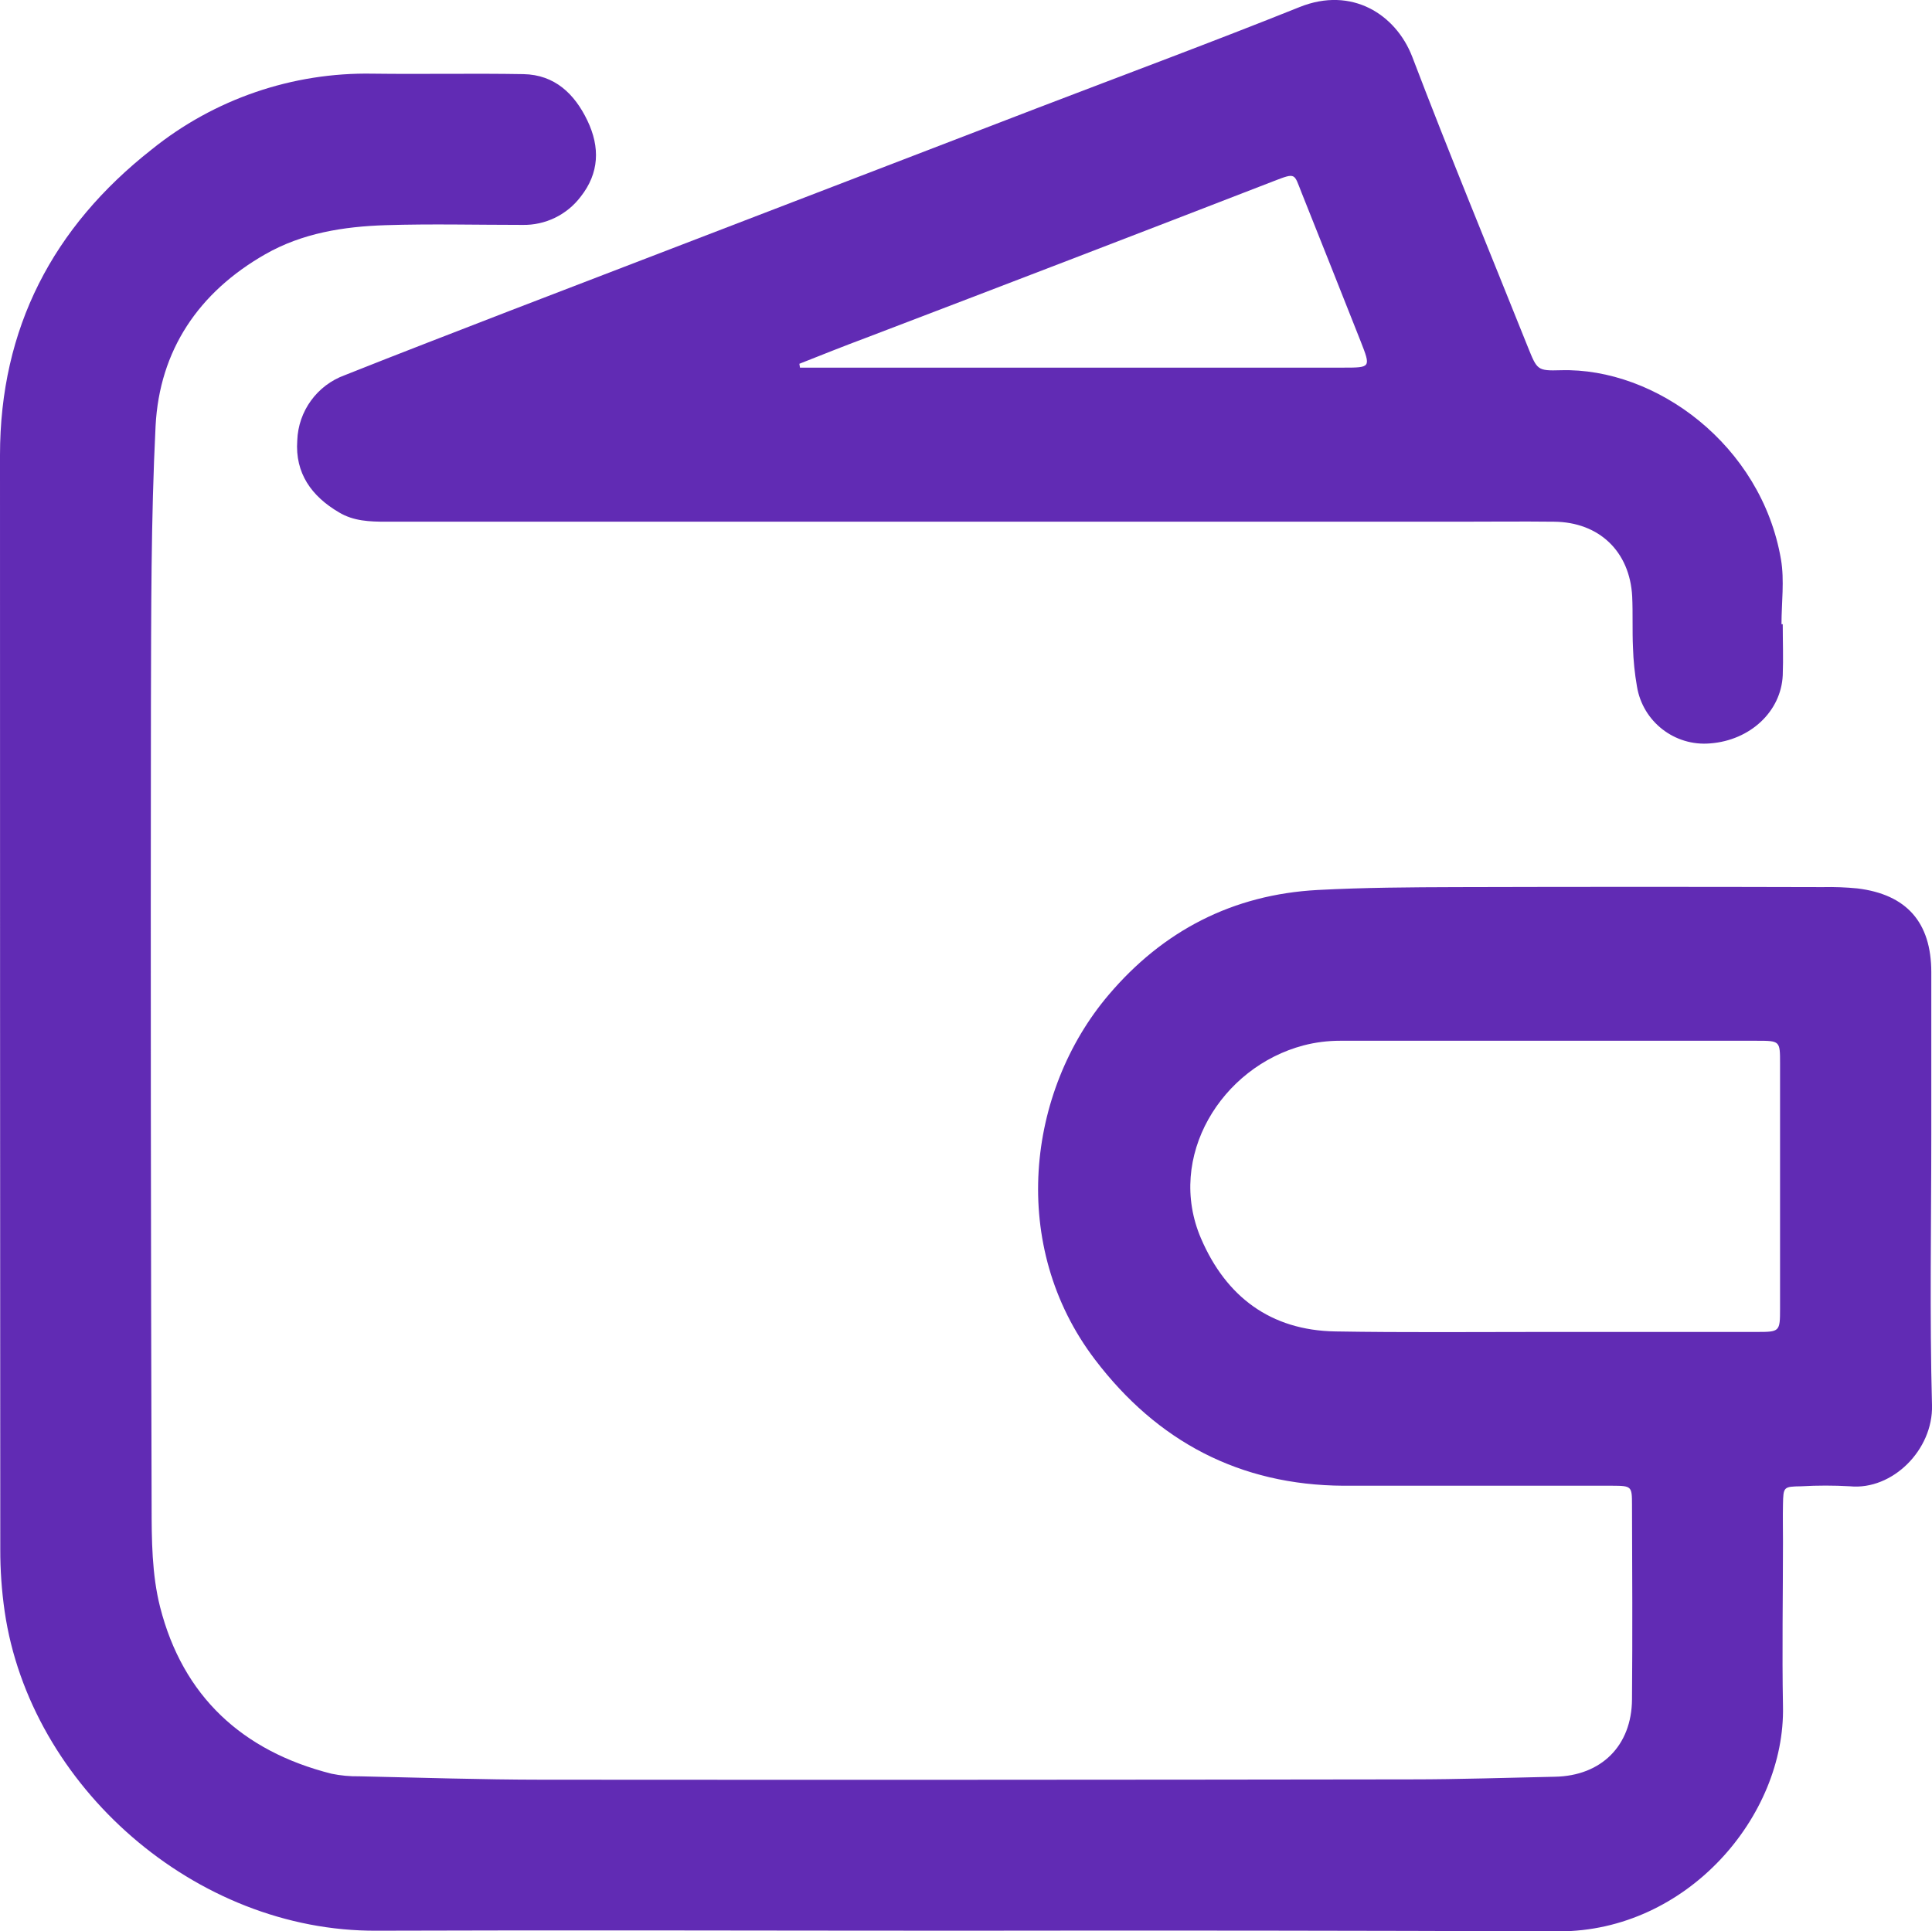
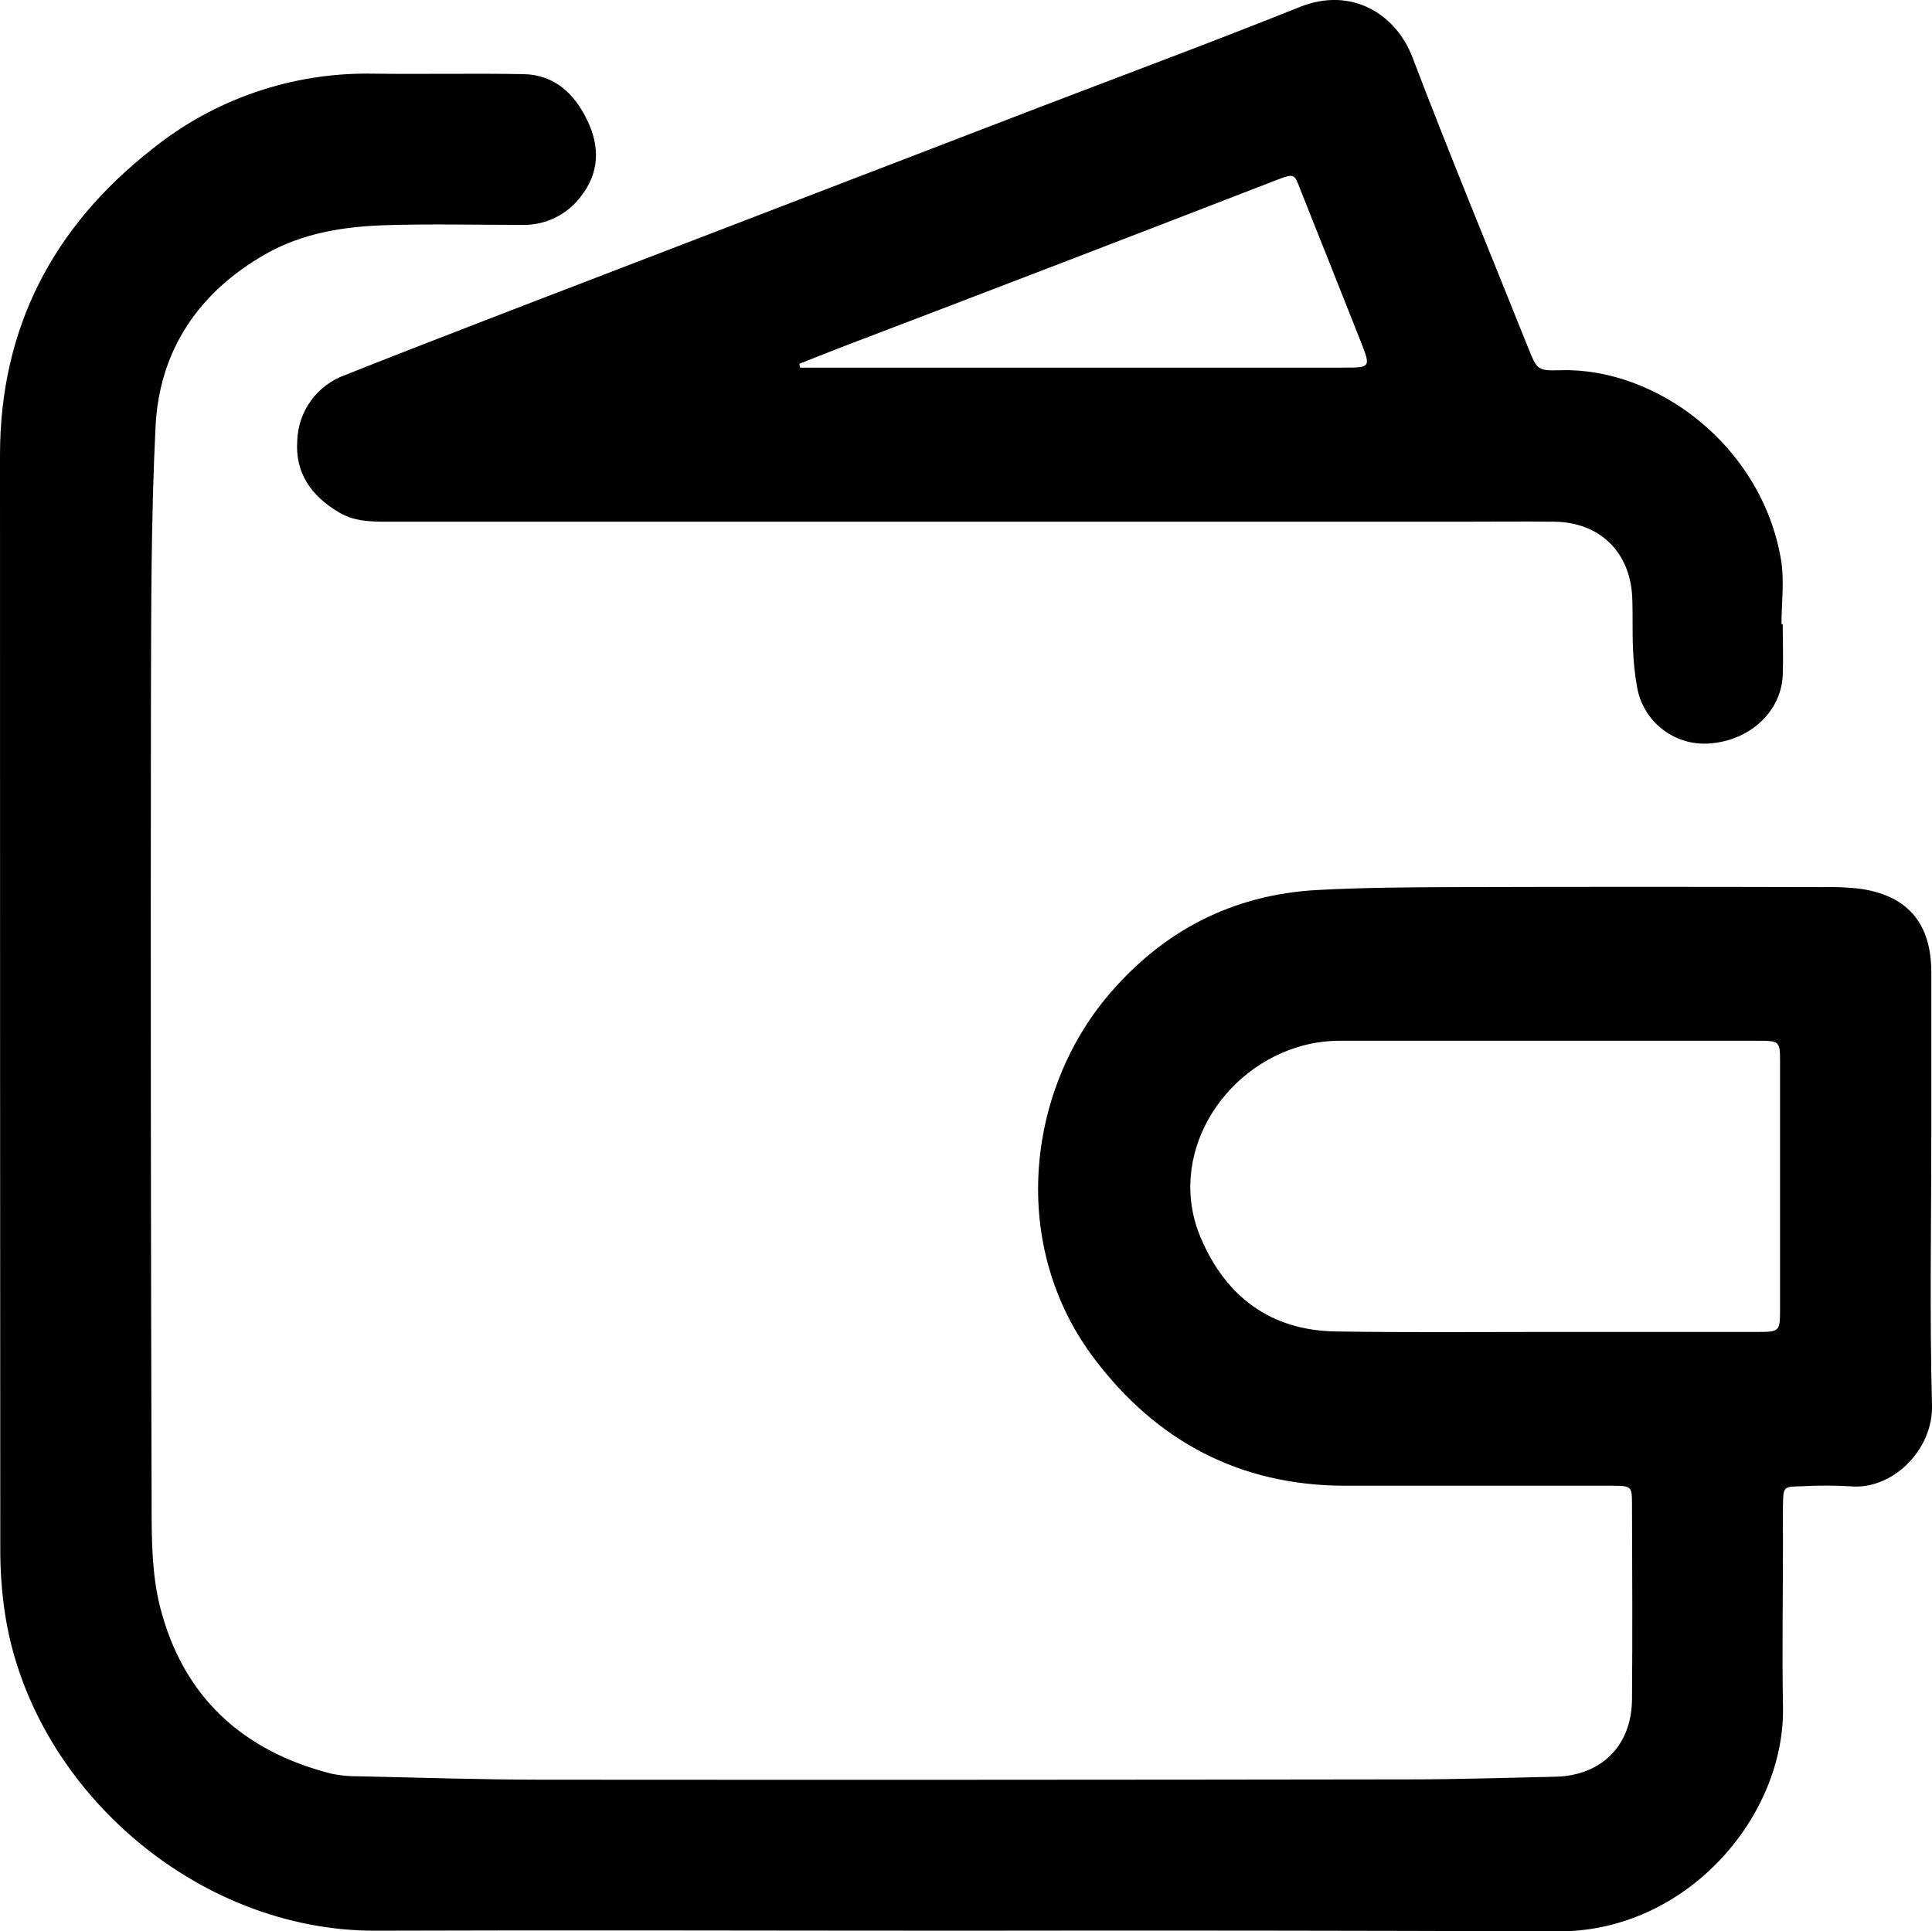
<svg xmlns="http://www.w3.org/2000/svg" viewBox="0 0 415.9 415.71">
-   <defs>
-     <style>.cls-1{fill:#612bb4;}</style>
-   </defs>
-   <g id="Layer_2" data-name="Layer 2">
-     <g id="Layer_1-2" data-name="Layer 1">
-       <g id="PAY">
-         <path class="cls-1" d="M206.83,415.67c-41.91,0-83.82-.15-125.73,0C42,415.9,6.46,384.49,1,346.91a92.15,92.15,0,0,1-.94-13.39Q0,215.79,0,98C0,70.65,11.4,48.88,32.64,32.19A73.64,73.64,0,0,1,80.26,15.86c10.81.14,21.62-.09,32.43.1,6.73.13,11,4.24,13.76,10S129,37.28,125,42.35a15.34,15.34,0,0,1-12.56,6.07c-9.81,0-19.63-.25-29.43.06-9,.29-17.92,1.69-25.91,6.26-14.33,8.18-22.77,20.65-23.61,37-1,20.08-.94,40.22-1,60.33q-.11,86.07.15,172.14c0,7.27.05,14.79,1.82,21.76,4.9,19.24,17.71,31.05,36.9,35.9a27.41,27.41,0,0,0,6,.56c13.13.28,26.25.72,39.38.73q93.55.07,187.1-.07c10.31,0,20.61-.36,30.91-.57,9.93-.19,16.49-6.64,16.57-16.63.12-14,.05-27.94,0-41.91,0-4-.09-4.09-4.22-4.11-13.14,0-26.28,0-39.42,0-6.15,0-12.31,0-18.46,0-22.35-.12-40.11-9.54-53.49-27.14C217.11,268.3,221,235,238.63,214.22c11.74-13.86,26.78-21.63,45-22.61,9.95-.53,19.93-.59,29.9-.62q39.42-.11,78.83,0a62,62,0,0,1,7.47.28c10.61,1.29,15.9,7.31,15.92,18q0,17.46,0,34.93c0,19.45-.37,38.92.15,58.37.25,9.53-8.49,18.31-17.67,17.42a91.4,91.4,0,0,0-10.47,0c-3.83.06-3.86.11-3.94,3.9-.06,2.66,0,5.32,0,8,0,11.81-.22,23.63,0,35.43.53,23.7-20.65,48.53-48.3,48.49Q271.18,415.57,206.83,415.67Zm125-128.91q23.17,0,46.36,0c4.92,0,5-.06,5-5q0-26.43,0-52.84c0-4.81,0-4.85-5-4.85q-44.87,0-89.72,0a31.13,31.13,0,0,0-7.86,1c-17.69,4.66-29.63,24-22.06,41.58,5.36,12.47,14.93,19.78,28.93,20C302.3,286.9,317.09,286.76,331.88,286.76Z" />
-         <path class="cls-1" d="M383.77,134.39c0,3.65.14,7.32,0,11-.36,7.79-7,14-15.62,14.66a14.69,14.69,0,0,1-15.76-12.24,59,59,0,0,1-.86-8.4c-.17-3.65,0-7.32-.17-11-.51-9.67-7.1-16-16.81-16.09-7-.08-14,0-20.95,0q-115.23,0-230.48,0c-3.53,0-7-.12-10.13-2-5.91-3.46-9.5-8.43-9-15.47A15.53,15.53,0,0,1,74.23,80.77C86,76.08,97.74,71.57,109.52,67q57-21.93,114-43.82C242.25,16,261.11,9,279.76,1.52,291-3,300.47,3.1,304,12.19c8,21,16.57,41.69,24.9,62.52,2,4.93,2,5.15,7.07,5,20.46-.6,43.2,16.06,47.42,40.74.77,4.52.11,9.29.11,13.93ZM172.08,78.32l.13.83h44.14l72.78,0c6,0,6,0,3.74-5.76q-6.33-16-12.69-31.93c-1.64-4.1-1.13-4.35-6-2.46q-43.9,17-87.86,33.77C181.54,74.55,176.82,76.45,172.08,78.32Z" />
-       </g>
-     </g>
-   </g>
+   <path d="M206.83,415.67c-41.91,0-83.82-.15-125.73,0C42,415.9,6.46,384.49,1,346.91a92.15,92.15,0,0,1-.94-13.39Q0,215.79,0,98C0,70.65,11.4,48.88,32.64,32.19A73.64,73.64,0,0,1,80.26,15.86c10.81.14,21.62-.09,32.43.1,6.73.13,11,4.24,13.76,10S129,37.28,125,42.35a15.34,15.34,0,0,1-12.56,6.07c-9.81,0-19.63-.25-29.43.06-9,.29-17.92,1.69-25.91,6.26-14.33,8.18-22.77,20.65-23.61,37-1,20.08-.94,40.22-1,60.33q-.11,86.07.15,172.14c0,7.27.05,14.79,1.82,21.76,4.9,19.24,17.71,31.05,36.9,35.9a27.41,27.41,0,0,0,6,.56c13.13.28,26.25.72,39.38.73q93.55.07,187.1-.07c10.31,0,20.61-.36,30.91-.57,9.93-.19,16.49-6.64,16.57-16.63.12-14,.05-27.94,0-41.91,0-4-.09-4.09-4.22-4.11-13.14,0-26.28,0-39.42,0-6.15,0-12.31,0-18.46,0-22.35-.12-40.11-9.54-53.49-27.14C217.11,268.3,221,235,238.63,214.22c11.74-13.86,26.78-21.63,45-22.61,9.95-.53,19.93-.59,29.9-.62q39.42-.11,78.83,0a62,62,0,0,1,7.47.28c10.61,1.29,15.9,7.31,15.92,18q0,17.46,0,34.93c0,19.45-.37,38.92.15,58.37.25,9.53-8.49,18.31-17.67,17.42a91.4,91.4,0,0,0-10.47,0c-3.83.06-3.86.11-3.94,3.9-.06,2.66,0,5.32,0,8,0,11.81-.22,23.63,0,35.43.53,23.7-20.65,48.53-48.3,48.49Q271.18,415.57,206.83,415.67Zm125-128.91q23.17,0,46.36,0c4.92,0,5-.06,5-5q0-26.43,0-52.84c0-4.81,0-4.85-5-4.85q-44.87,0-89.72,0a31.13,31.13,0,0,0-7.86,1c-17.69,4.66-29.63,24-22.06,41.58,5.36,12.47,14.93,19.78,28.93,20C302.3,286.9,317.09,286.76,331.88,286.76Z" />
+   <path d="M383.77,134.39c0,3.65.14,7.32,0,11-.36,7.79-7,14-15.62,14.66a14.69,14.69,0,0,1-15.76-12.24,59,59,0,0,1-.86-8.4c-.17-3.65,0-7.32-.17-11-.51-9.67-7.1-16-16.81-16.09-7-.08-14,0-20.95,0q-115.23,0-230.48,0c-3.53,0-7-.12-10.13-2-5.91-3.46-9.5-8.43-9-15.47A15.53,15.53,0,0,1,74.23,80.77C86,76.08,97.74,71.57,109.52,67q57-21.93,114-43.82C242.25,16,261.11,9,279.76,1.52,291-3,300.47,3.1,304,12.19c8,21,16.57,41.69,24.9,62.52,2,4.93,2,5.15,7.07,5,20.46-.6,43.2,16.06,47.42,40.74.77,4.52.11,9.29.11,13.93ZM172.08,78.32l.13.83h44.14l72.78,0c6,0,6,0,3.74-5.76q-6.33-16-12.69-31.93c-1.64-4.1-1.13-4.35-6-2.46q-43.9,17-87.86,33.77C181.54,74.55,176.82,76.45,172.08,78.32Z" />
</svg>
